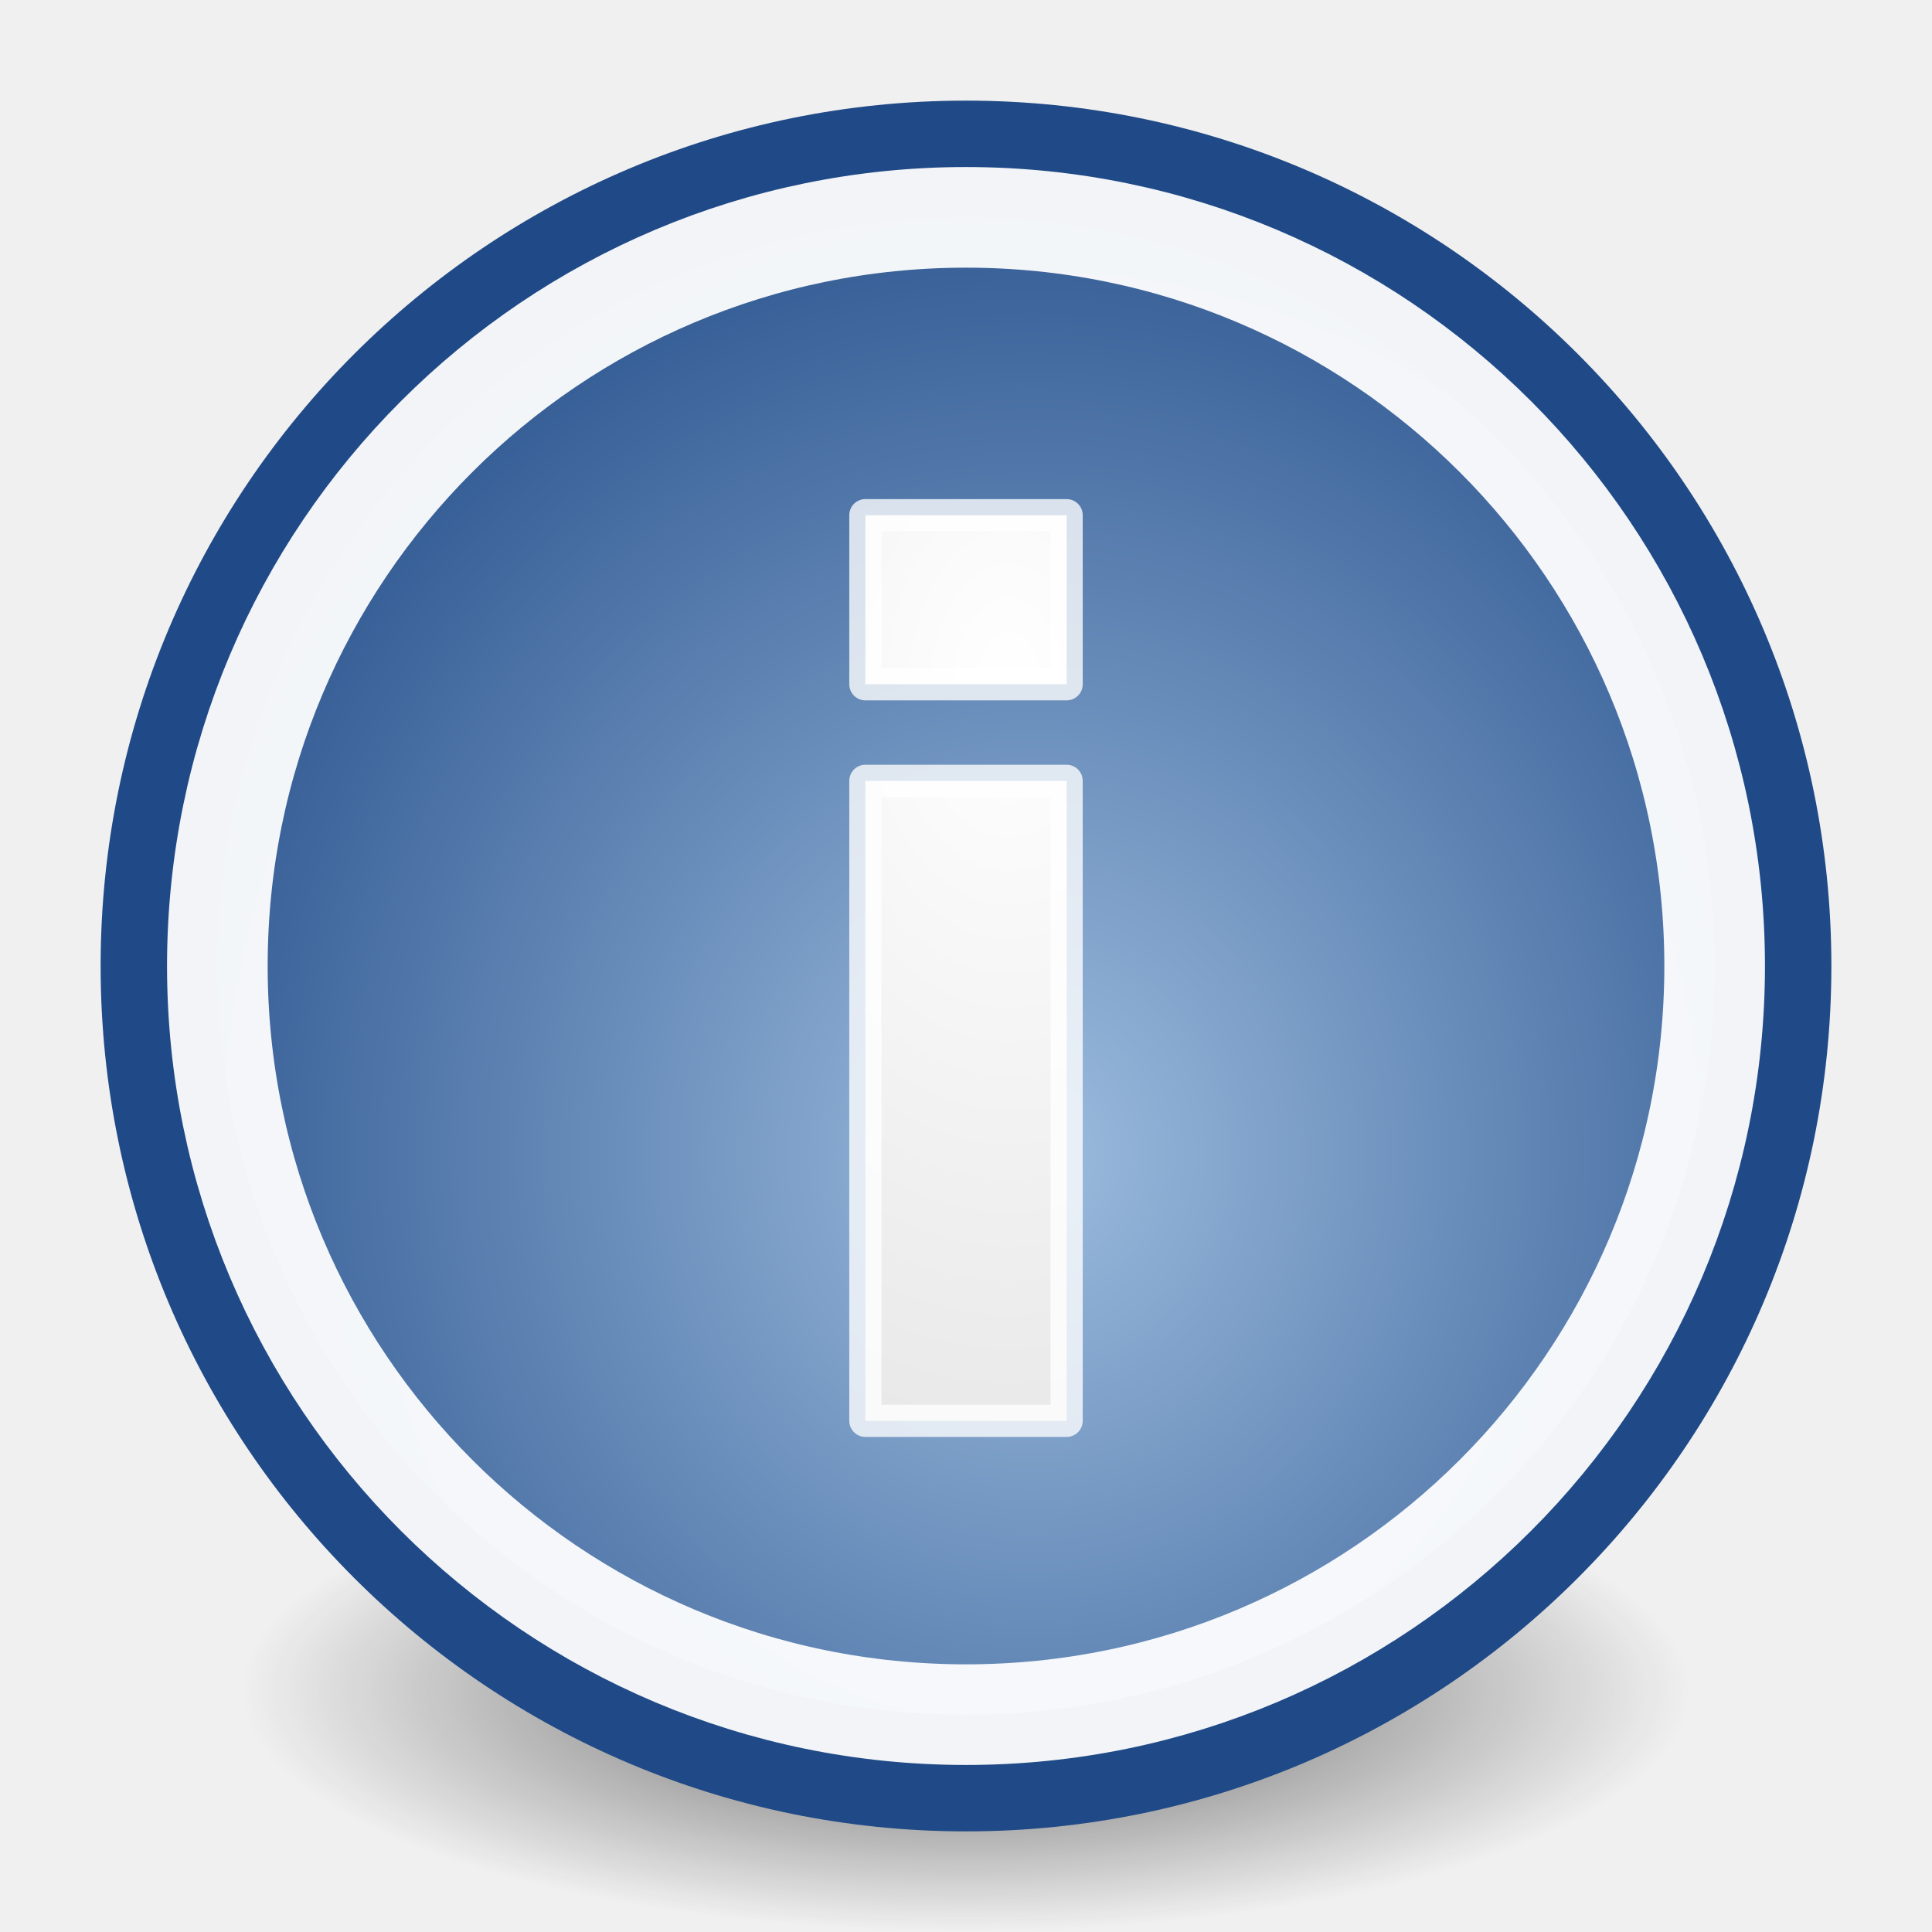
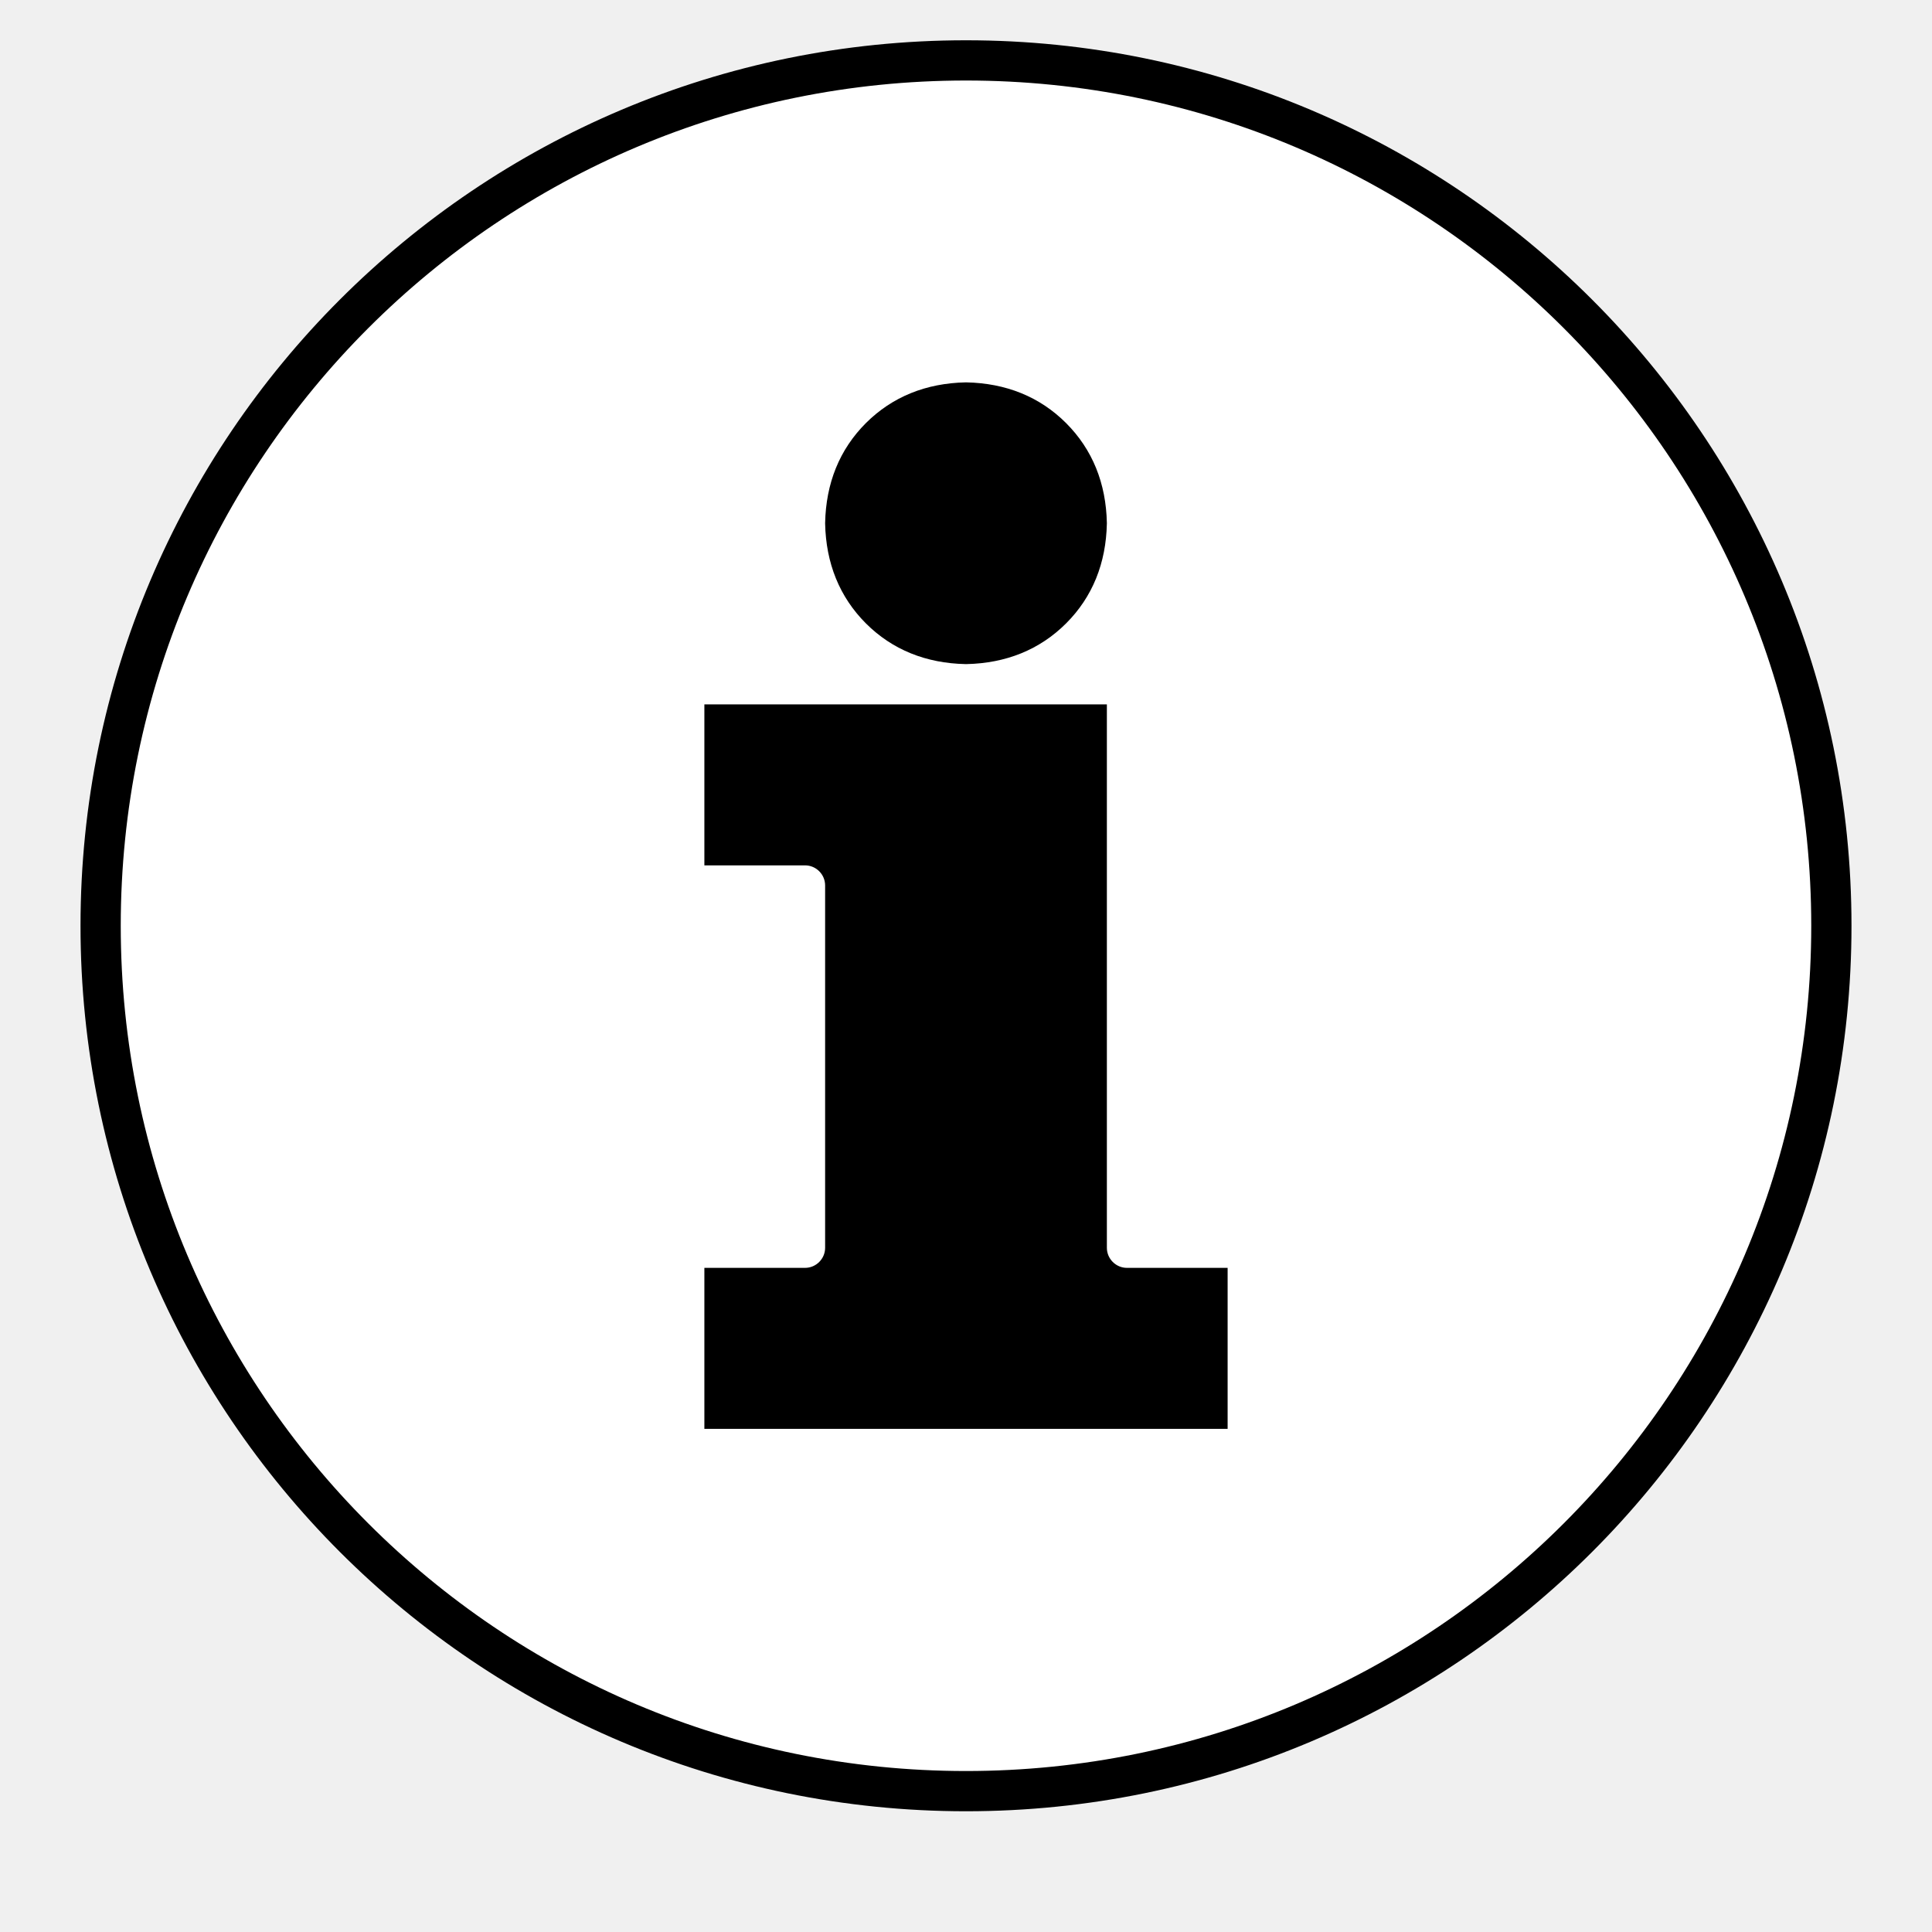
- <svg xmlns="http://www.w3.org/2000/svg" height="48" width="48">
-   <defs>
-     <radialGradient id="b" gradientUnits="userSpaceOnUse" cy="28.46" cx="26.54" gradientTransform="matrix(1.156 .005968 -.005968 1.261 -4.845 -7.341)" r="22.38">
-       <stop stop-color="#9cbcde" offset="0" />
-       <stop stop-color="#204a87" offset="1" />
+ <svg xmlns="http://www.w3.org/2000/svg" id="svg1306" height="48px" width="48px" version="1.1">
+   <defs id="defs1308">
+     <radialGradient id="radialGradient3976" gradientUnits="userSpaceOnUse" cy="40" cx="23.857" gradientTransform="matrix(1 0 0 .5 0 20)" r="17.143">
+       <stop id="stop4128" offset="0" />
+       <stop id="stop4130" stop-opacity="0" offset="1" />
    </radialGradient>
-     <radialGradient id="a" gradientUnits="userSpaceOnUse" cy="17.68" cx="-9.5" gradientTransform="matrix(4.446 0 0 6.866 67.3-104.4)" r="8.75">
-       <stop stop-color="#fff" offset="0" />
-       <stop stop-color="#b8b8b8" offset="1" />
-     </radialGradient>
-     <radialGradient id="c" gradientUnits="userSpaceOnUse" cy="42" cx="31.55" gradientTransform="matrix(1 0 0 .3333 -7.55 28)" r="18">
-       <stop offset="0" />
-       <stop stop-opacity="0" offset="1" />
-     </radialGradient>
+     <linearGradient id="linearGradient3980" y2="-8.563" gradientUnits="userSpaceOnUse" x2="20.065" y1="53.836" x1="43.936">
+       <stop id="stop2481" stop-color="#ffe69b" offset="0" />
+       <stop id="stop2483" stop-color="#fff" offset="1" />
+     </linearGradient>
  </defs>
-   <ellipse opacity="0.63" rx="18" ry="6" cy="42" cx="24" fill="url(#c)" />
-   <circle cy="24" cx="24" r="21.5" fill="#204a87" />
-   <g stroke-linejoin="round" stroke="#fff">
-     <circle stroke-opacity=".94" r="18.6" cy="24" cx="24" stroke-width="2.5" fill="url(#b)" />
-     <path stroke-width=".8" d="m21.5 19.4h5v15.9h-5v-15.9zm0-6.6h5v4.2h-5v-4.2z" stroke-opacity=".78" fill="url(#a)" />
+   <g id="layer1" style="fill:#ffffff;fill-opacity:1">
+     <g id="g4006" style="fill:#ffffff;fill-opacity:1">
+       <path id="path1314" d="m46.857 23.929c0 12.9-10.457 23.357-23.357 23.357s-23.357-10.457-23.357-23.357 10.457-23.357 23.357-23.357 23.357 10.457 23.357 23.357z" transform="matrix(.92049 0 0 .92049 2.3685 .97408)" stroke="#204a87" stroke-width="1.086" fill="#3465a4" style="fill:#ffffff;stroke:#000000;stroke-opacity:1;fill-opacity:1" />
+     </g>
+   </g>
+   <g id="layer3" fill="#fff">
+     <g id="g13674" transform="translate(2.8959 -3.6973)">
+       <path id="text3246" d="m21.104 13.697c-0.864 0.019-1.575 0.308-2.134 0.866-0.558 0.558-0.847 1.269-0.866 2.134 0.019 0.864 0.308 1.575 0.866 2.134 0.558 0.558 1.269 0.847 2.134 0.866 0.864-0.019 1.575-0.308 2.134-0.866 0.558-0.558 0.847-1.269 0.866-2.134-0.019-0.864-0.308-1.575-0.866-2.134-0.558-0.558-1.269-0.847-2.134-0.866z" style="fill:#000000;fill-opacity:1;stroke:#000000;stroke-opacity:1" />
+       <path id="path13678" d="m15.104 21.697v3h2c0.552 0 1 0.448 1 1v9c0 0.552-0.448 1-1 1h-2v3h12v-3h-2c-0.552 0-1-0.448-1-1v-13h-9z" style="fill:#000000;fill-opacity:1;stroke:#000000;stroke-opacity:1" />
+     </g>
  </g>
</svg>
